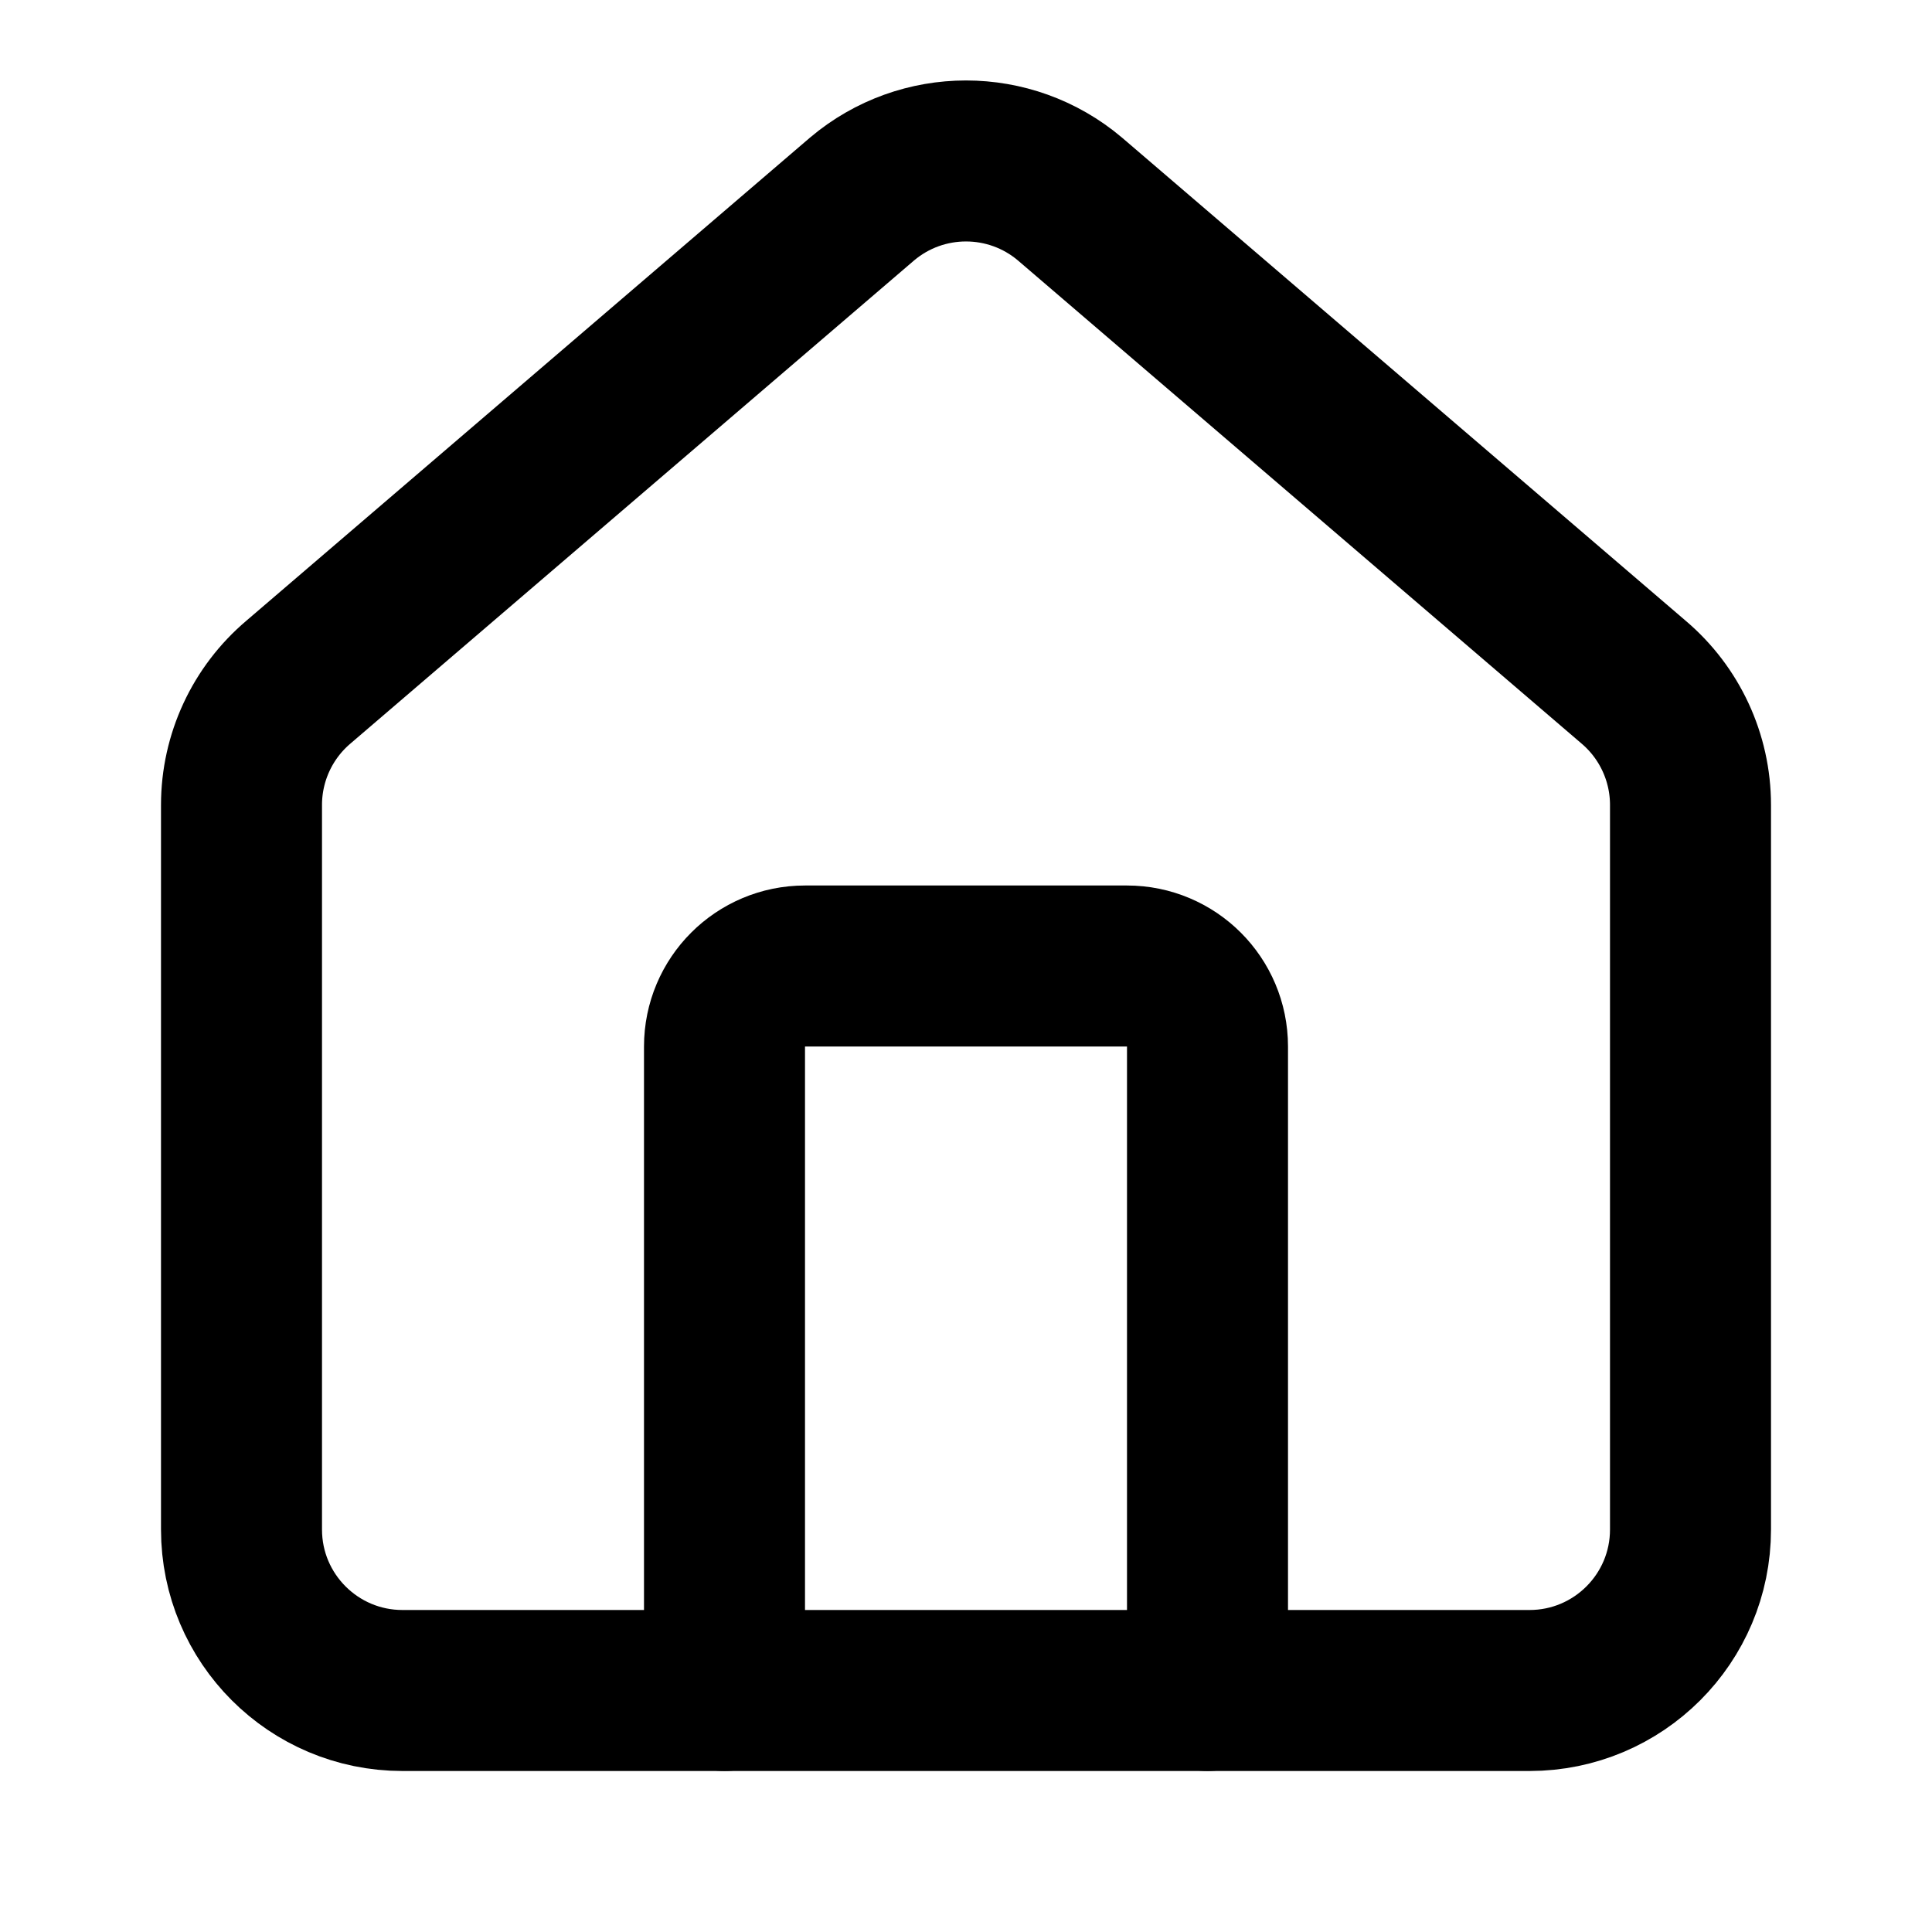
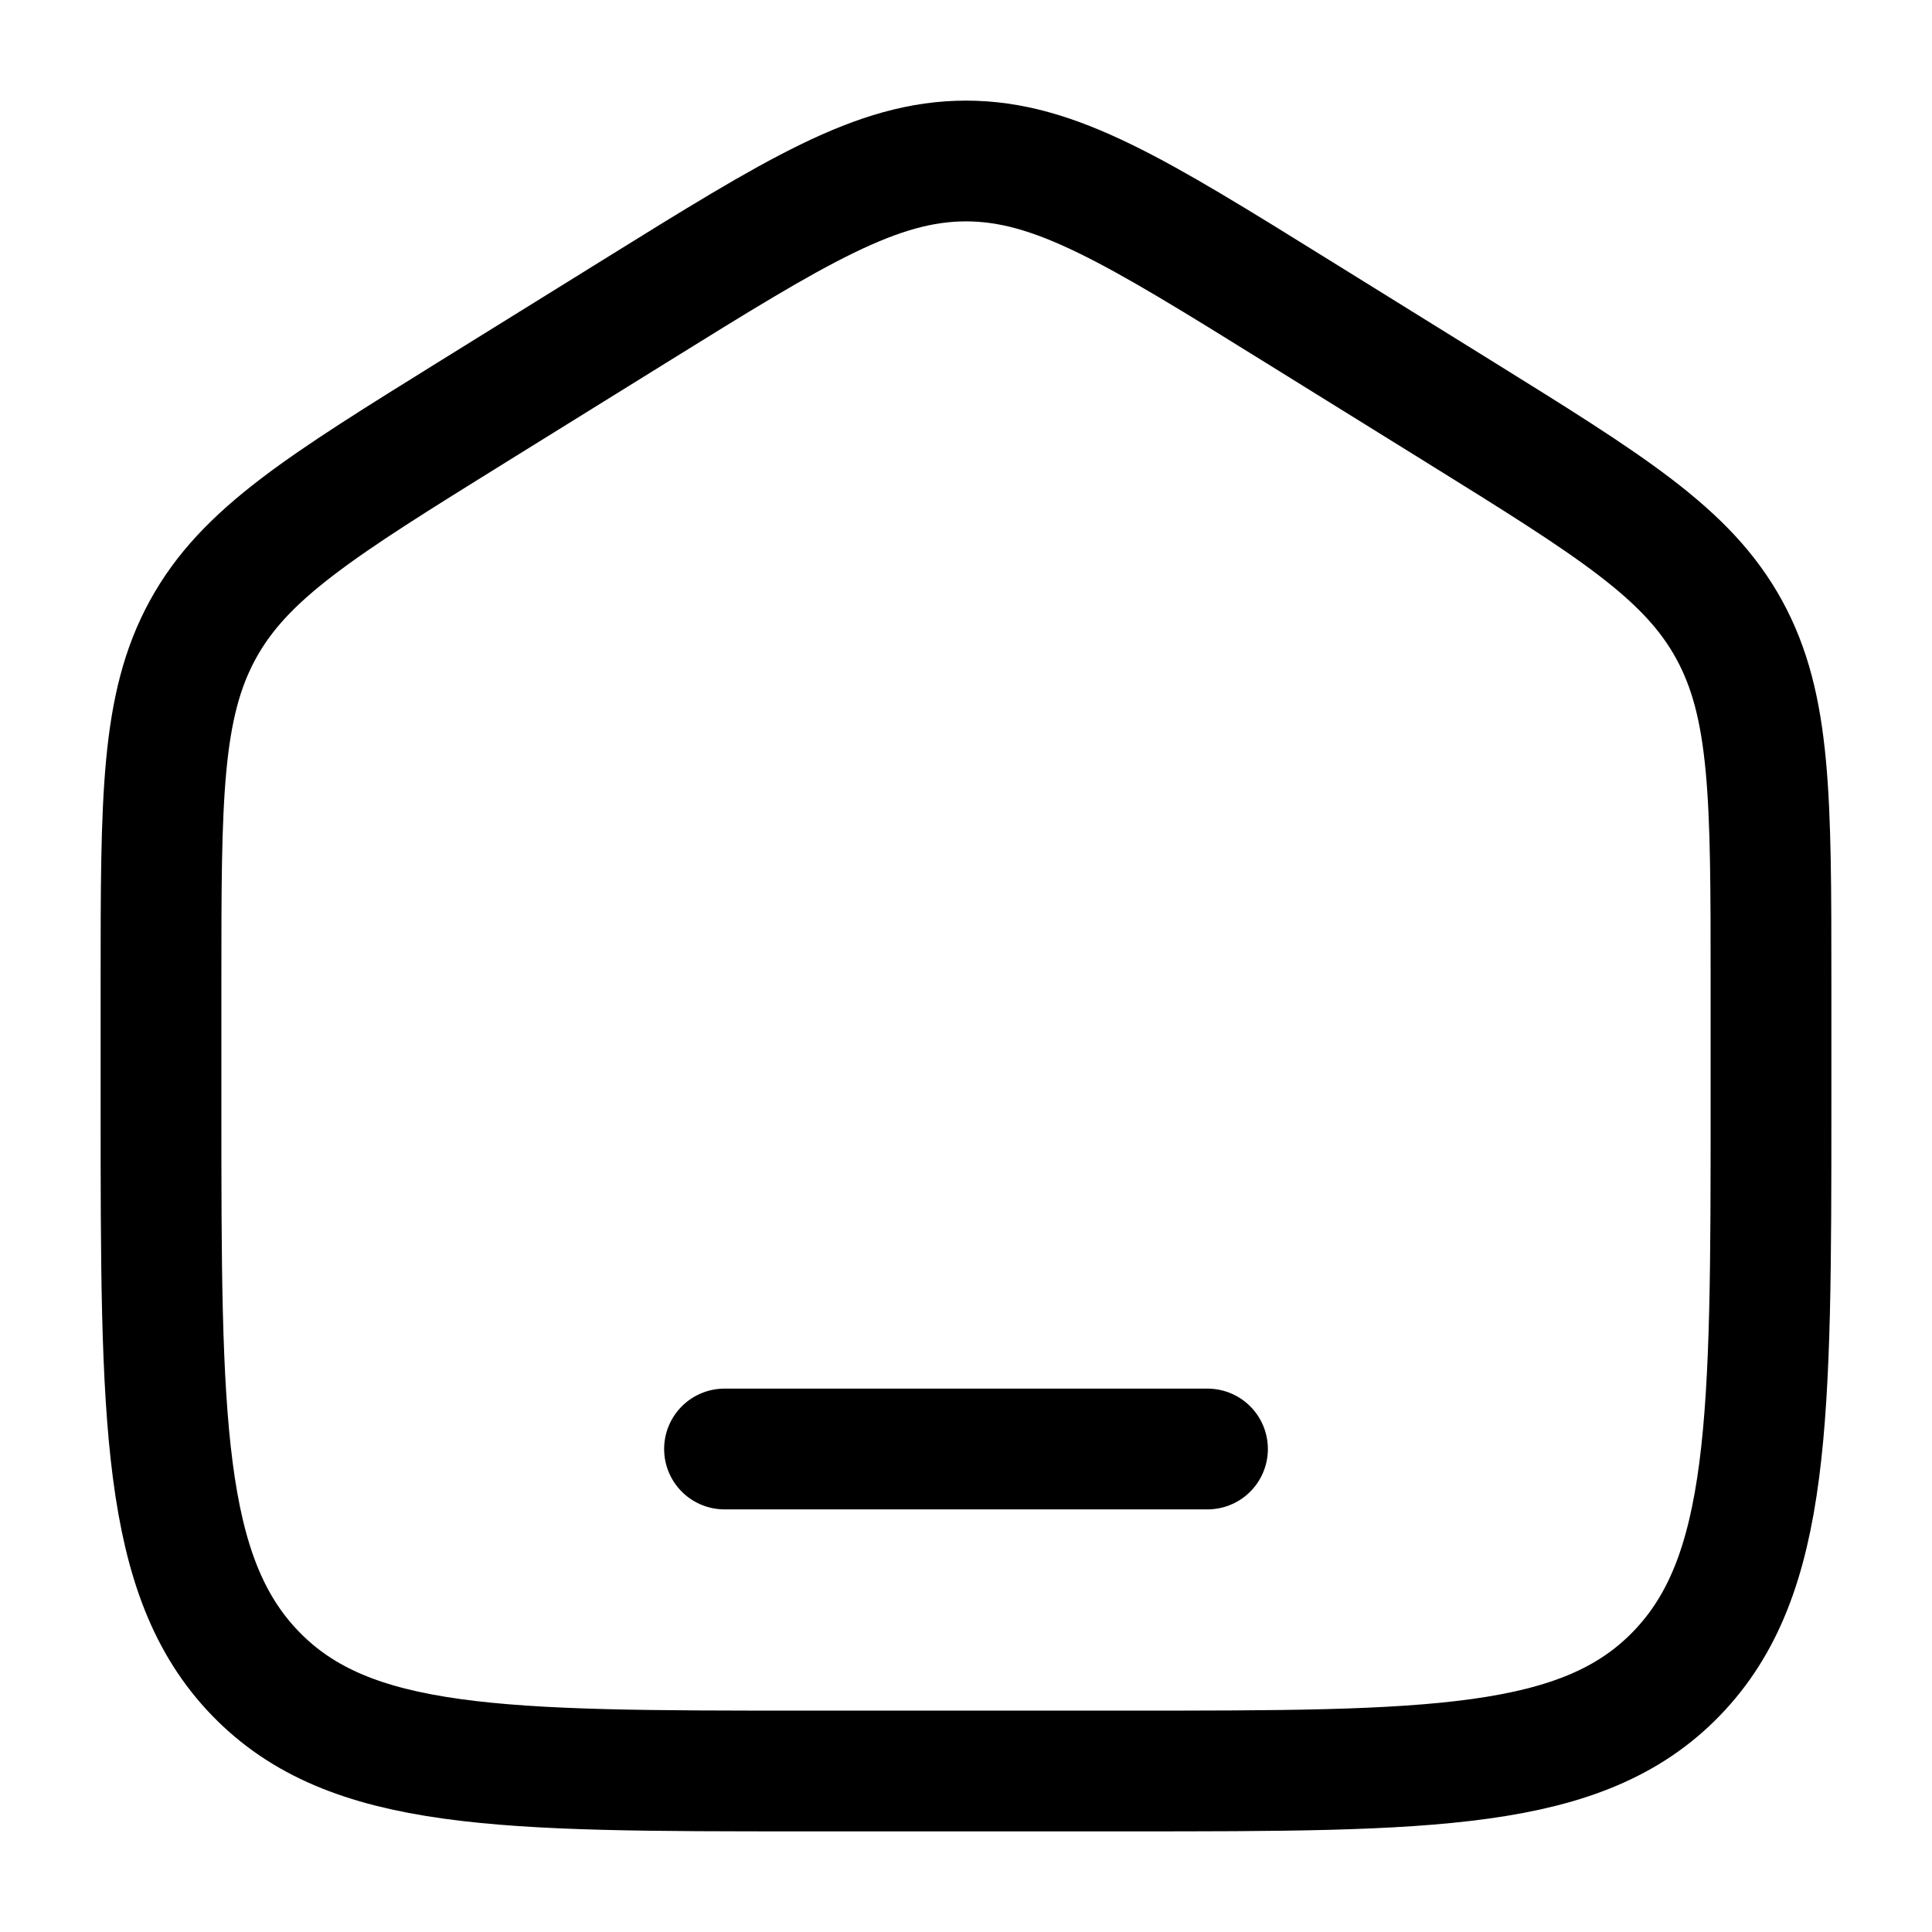
- <svg xmlns="http://www.w3.org/2000/svg" class="lucide lucide-home" width="24" height="24" viewBox="0 0 24 24" fill="none" stroke="currentColor" stroke-width="2" stroke-linecap="round" stroke-linejoin="round">
-   <path d="M15 21v-8a1 1 0 0 0-1-1h-4a1 1 0 0 0-1 1v8" />
-   <path d="M3 10a2 2 0 0 1 .709-1.528l7-6a2 2 0 0 1 2.582 0l7 6A2 2 0 0 1 21 10v9a2 2 0 0 1-2 2H5a2 2 0 0 1-2-2z" />
+ <svg xmlns="http://www.w3.org/2000/svg" width="24" height="24" viewBox="0 0 24 24" fill="none" stroke-width="1.5">
+   <path d="M7.884 3.867L5.884 5.108C3.987 6.286 3.038 6.874 2.519 7.823C2 8.771 2 9.915 2 12.204V13.725C2 17.626 2 19.576 3.172 20.788C4.343 22 6.229 22 10 22H14C17.771 22 19.657 22 20.828 20.788C22 19.576 22 17.626 22 13.725V12.204C22 9.915 22 8.771 21.481 7.823C20.962 6.874 20.013 6.286 18.116 5.108L16.116 3.867C14.111 2.622 13.108 2 12 2C10.892 2 9.889 2.622 7.884 3.867Z" stroke-linecap="round" stroke="currentColor" />
+   <path d="M15 18H9" stroke-linecap="round" stroke="currentColor" />
</svg>
